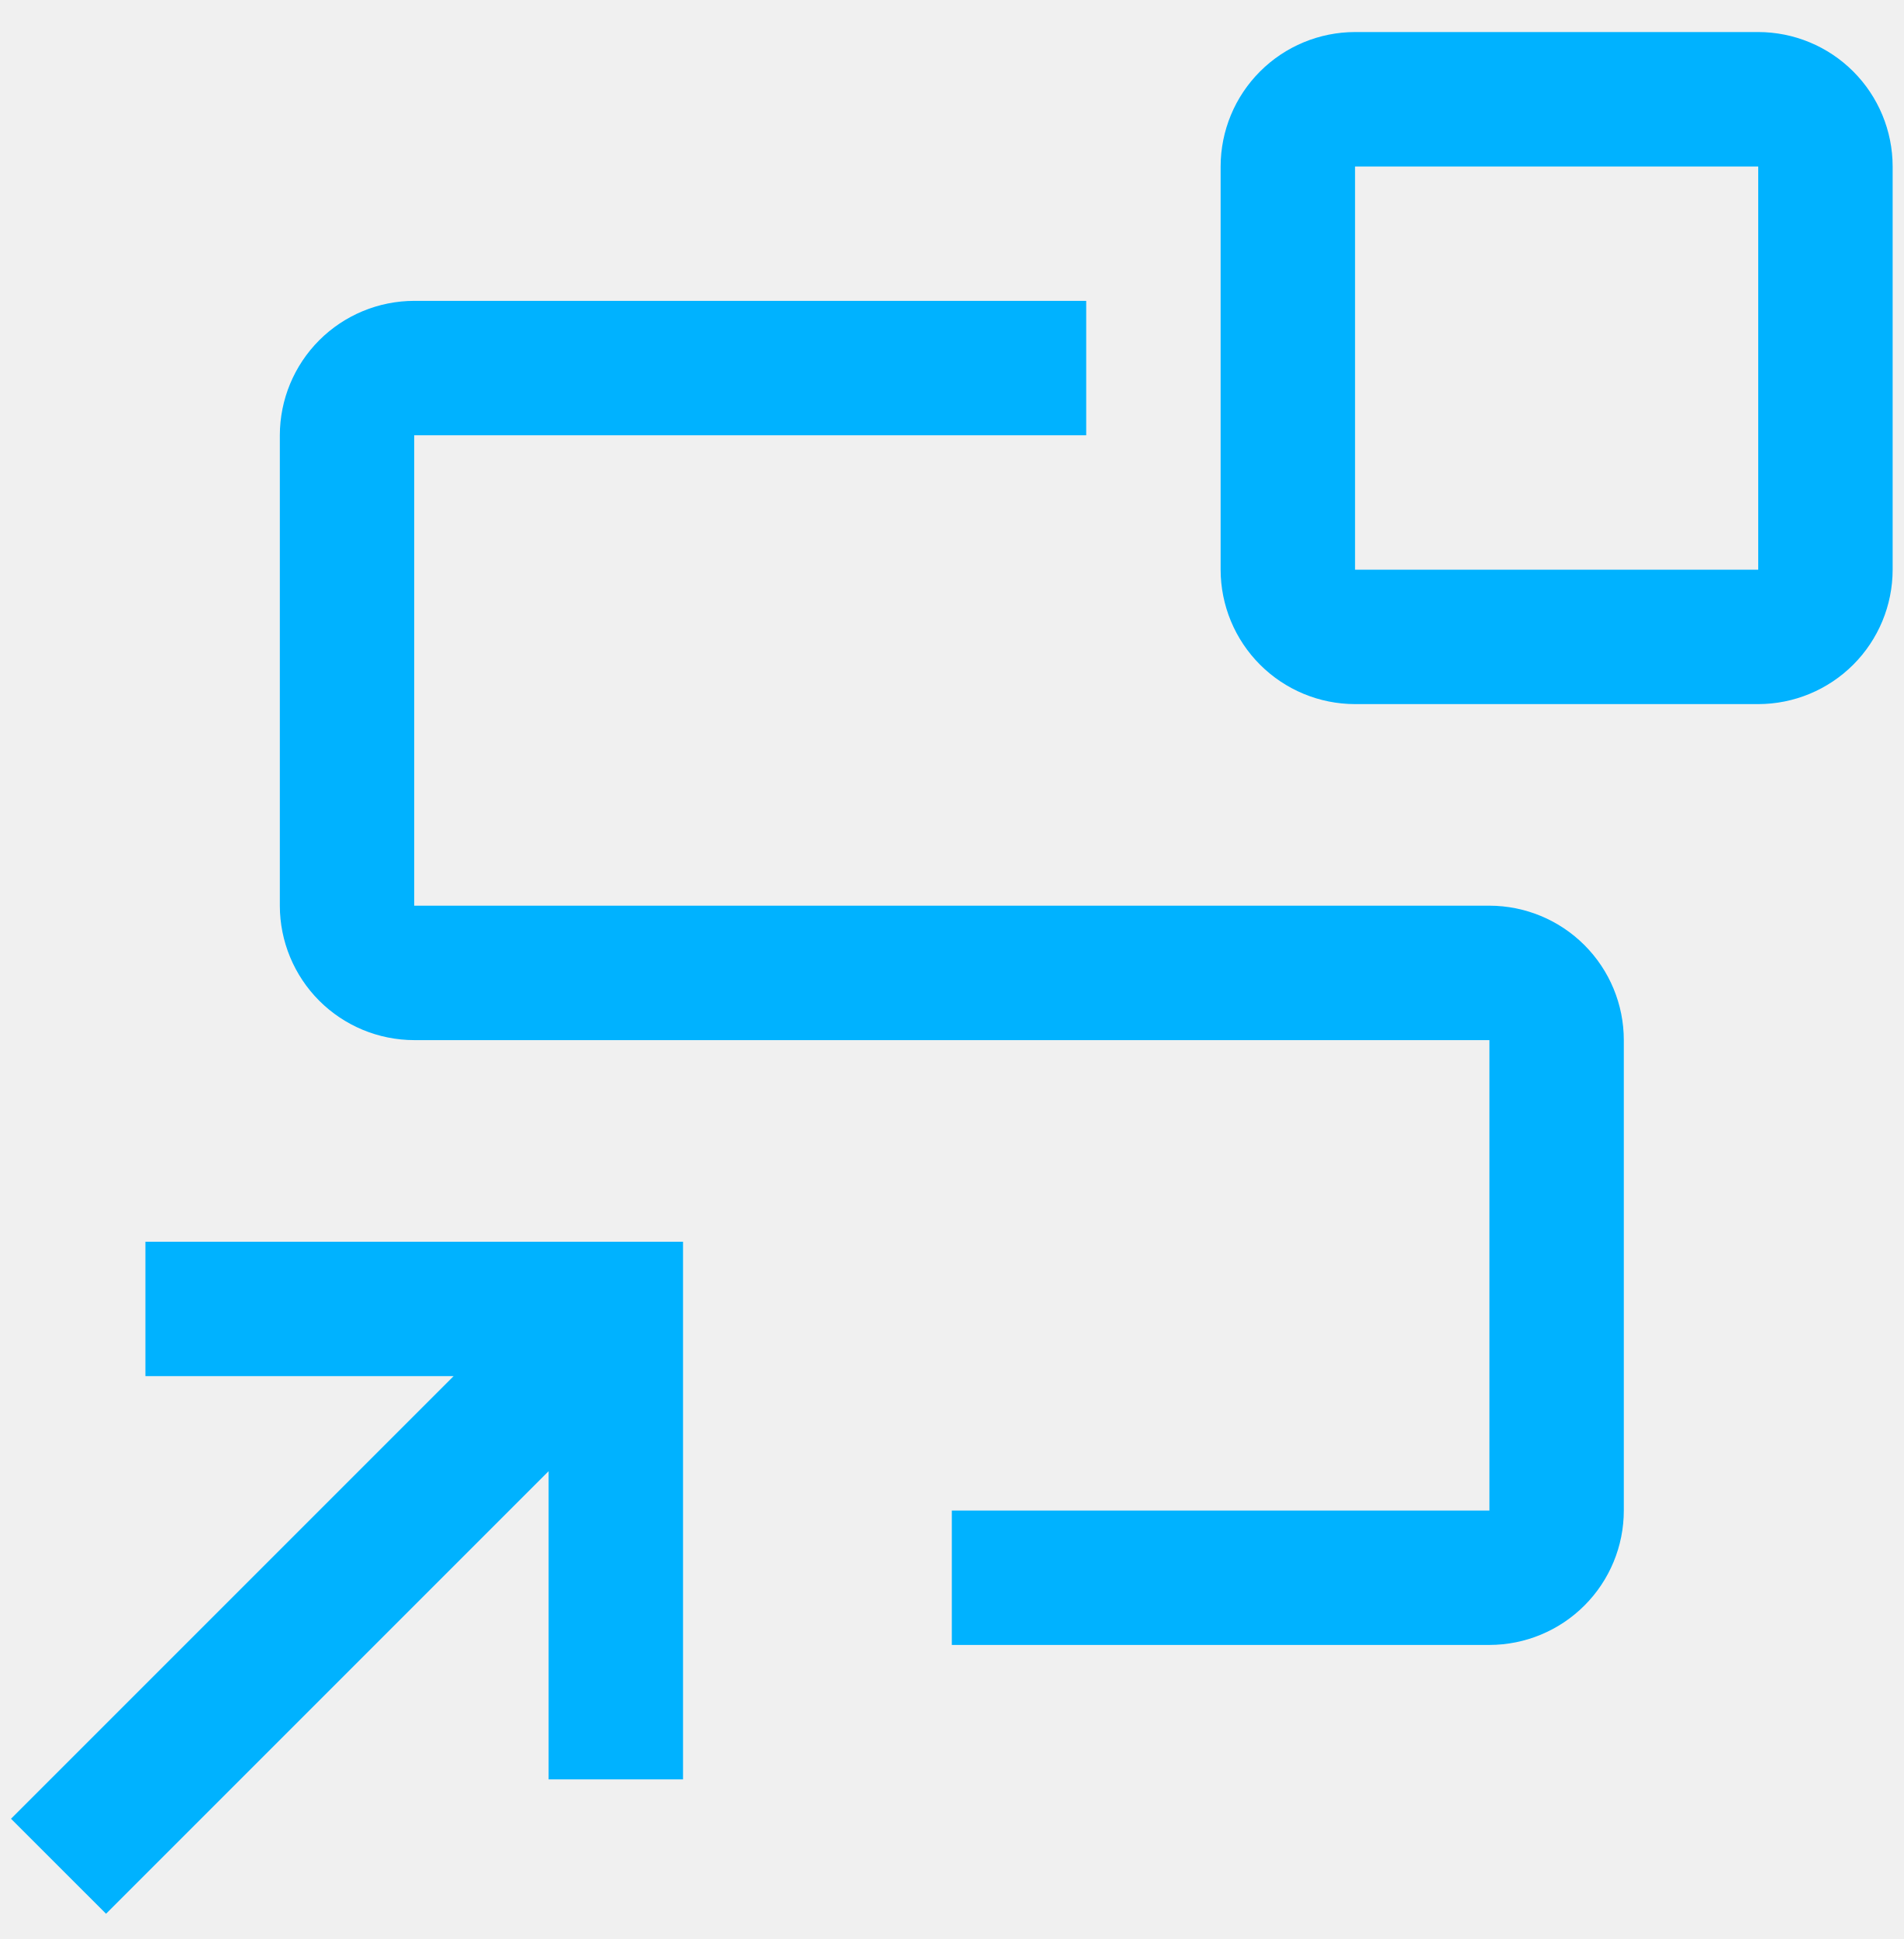
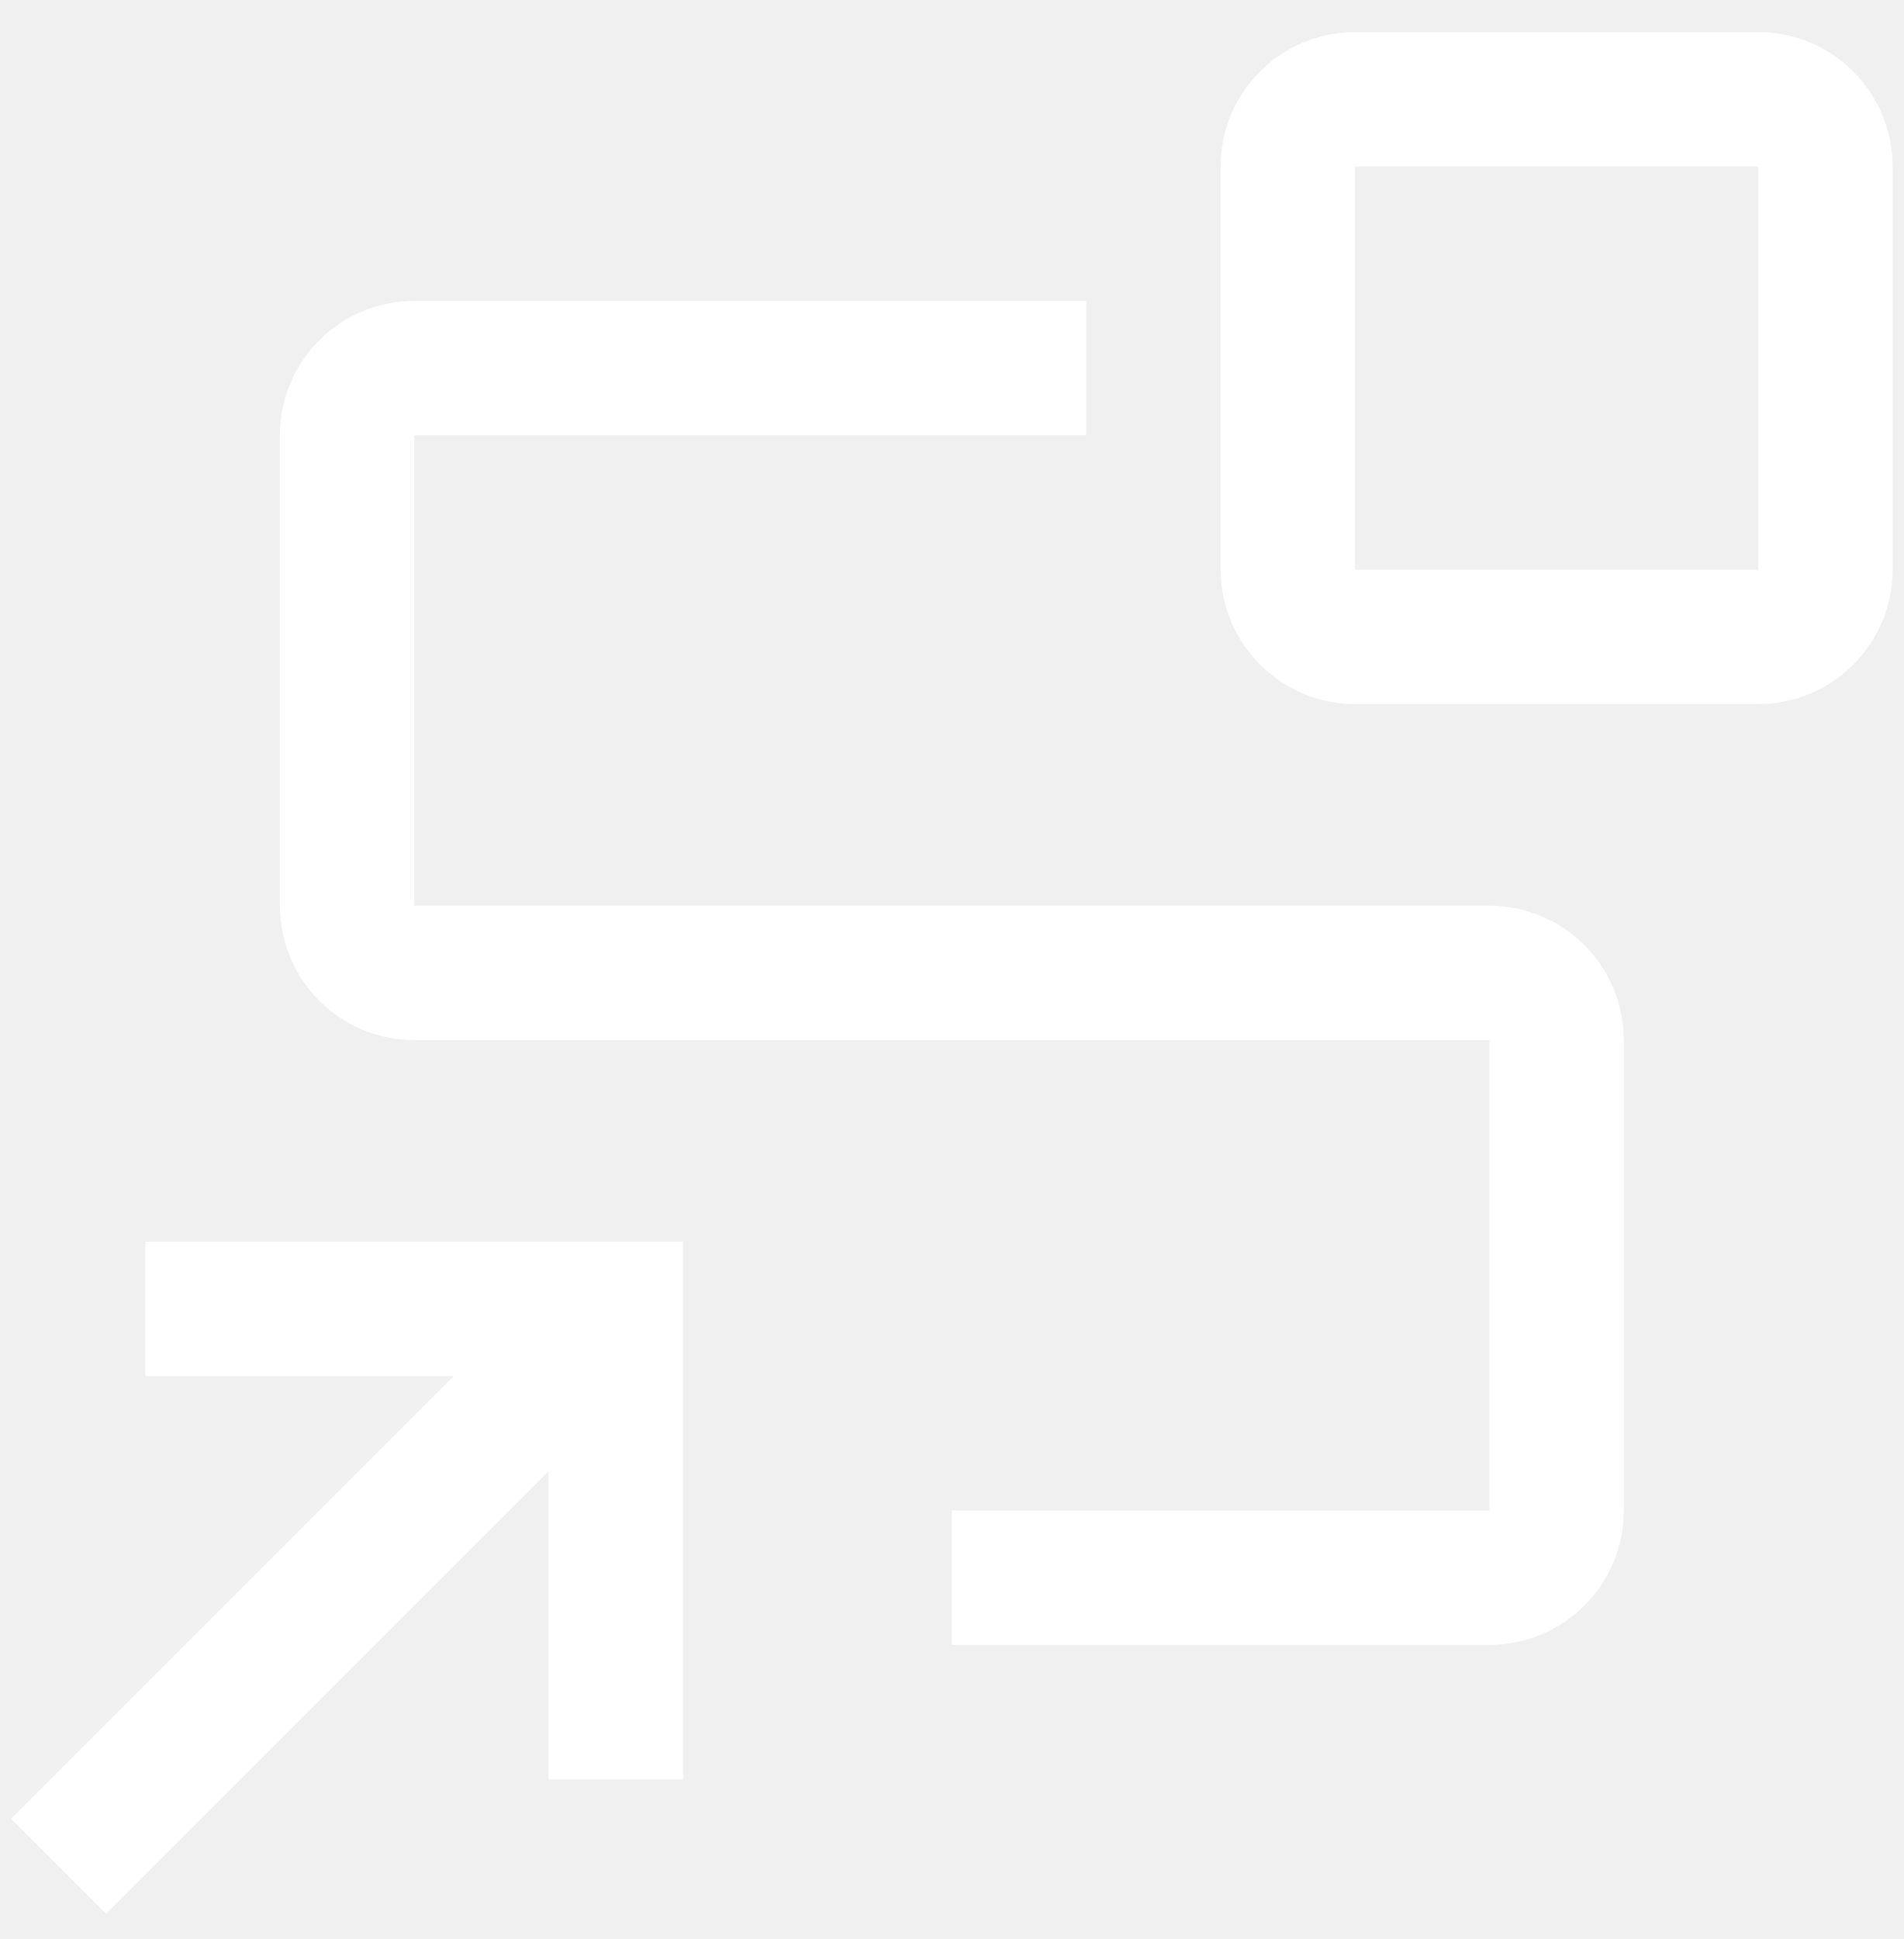
<svg xmlns="http://www.w3.org/2000/svg" width="54" height="55" fill="none" viewBox="0 0 54 55">
-   <path fill="#00B2FF" d="M4.125 35.222V39.034H12.867L0.312 51.589L3.008 54.284L15.562 41.73V50.472H19.375V35.222H4.125Z" />
-   <path fill="#00B2FF" d="M49.875 19.972H38.438C37.427 19.971 36.458 19.569 35.743 18.854C35.028 18.139 34.626 17.17 34.625 16.159V4.722C34.626 3.711 35.028 2.742 35.743 2.027C36.458 1.312 37.427 0.91 38.438 0.909H49.875C50.886 0.91 51.855 1.312 52.57 2.027C53.285 2.742 53.687 3.711 53.688 4.722V16.159C53.687 17.17 53.285 18.139 52.57 18.854C51.855 19.569 50.886 19.971 49.875 19.972ZM38.438 4.722V16.159H49.875V4.722H38.438Z" />
-   <path fill="#00B2FF" d="M42.25 46.659H27V42.847H42.25V29.503H11.75C10.739 29.502 9.77 29.1 9.055 28.385C8.341 27.67 7.939 26.701 7.938 25.69V12.347C7.939 11.336 8.341 10.367 9.055 9.652C9.77 8.937 10.739 8.535 11.75 8.534H30.812V12.347H11.75V25.69H42.25C43.261 25.691 44.23 26.093 44.945 26.808C45.66 27.523 46.062 28.492 46.062 29.503V42.847C46.062 43.858 45.66 44.827 44.945 45.541C44.23 46.256 43.261 46.658 42.25 46.659Z" />
+   <path fill="#FFFFFF" d="M4.125 35.222V39.034H12.867L0.312 51.589L3.008 54.284L15.562 41.73V50.472H19.375V35.222H4.125Z" />
+   <path fill="#FFFFFF" d="M49.875 19.972H38.438C37.427 19.971 36.458 19.569 35.743 18.854C35.028 18.139 34.626 17.17 34.625 16.159V4.722C34.626 3.711 35.028 2.742 35.743 2.027C36.458 1.312 37.427 0.91 38.438 0.909H49.875C50.886 0.91 51.855 1.312 52.57 2.027C53.285 2.742 53.687 3.711 53.688 4.722V16.159C53.687 17.17 53.285 18.139 52.57 18.854C51.855 19.569 50.886 19.971 49.875 19.972ZM38.438 4.722V16.159H49.875V4.722H38.438Z" />
+   <path fill="#FFFFFF" d="M42.25 46.659H27V42.847H42.25V29.503H11.75C10.739 29.502 9.77 29.1 9.055 28.385C8.341 27.67 7.939 26.701 7.938 25.69V12.347C7.939 11.336 8.341 10.367 9.055 9.652C9.77 8.937 10.739 8.535 11.75 8.534H30.812V12.347H11.75V25.69H42.25C43.261 25.691 44.23 26.093 44.945 26.808C45.66 27.523 46.062 28.492 46.062 29.503V42.847C46.062 43.858 45.66 44.827 44.945 45.541C44.23 46.256 43.261 46.658 42.25 46.659Z" />
</svg>
